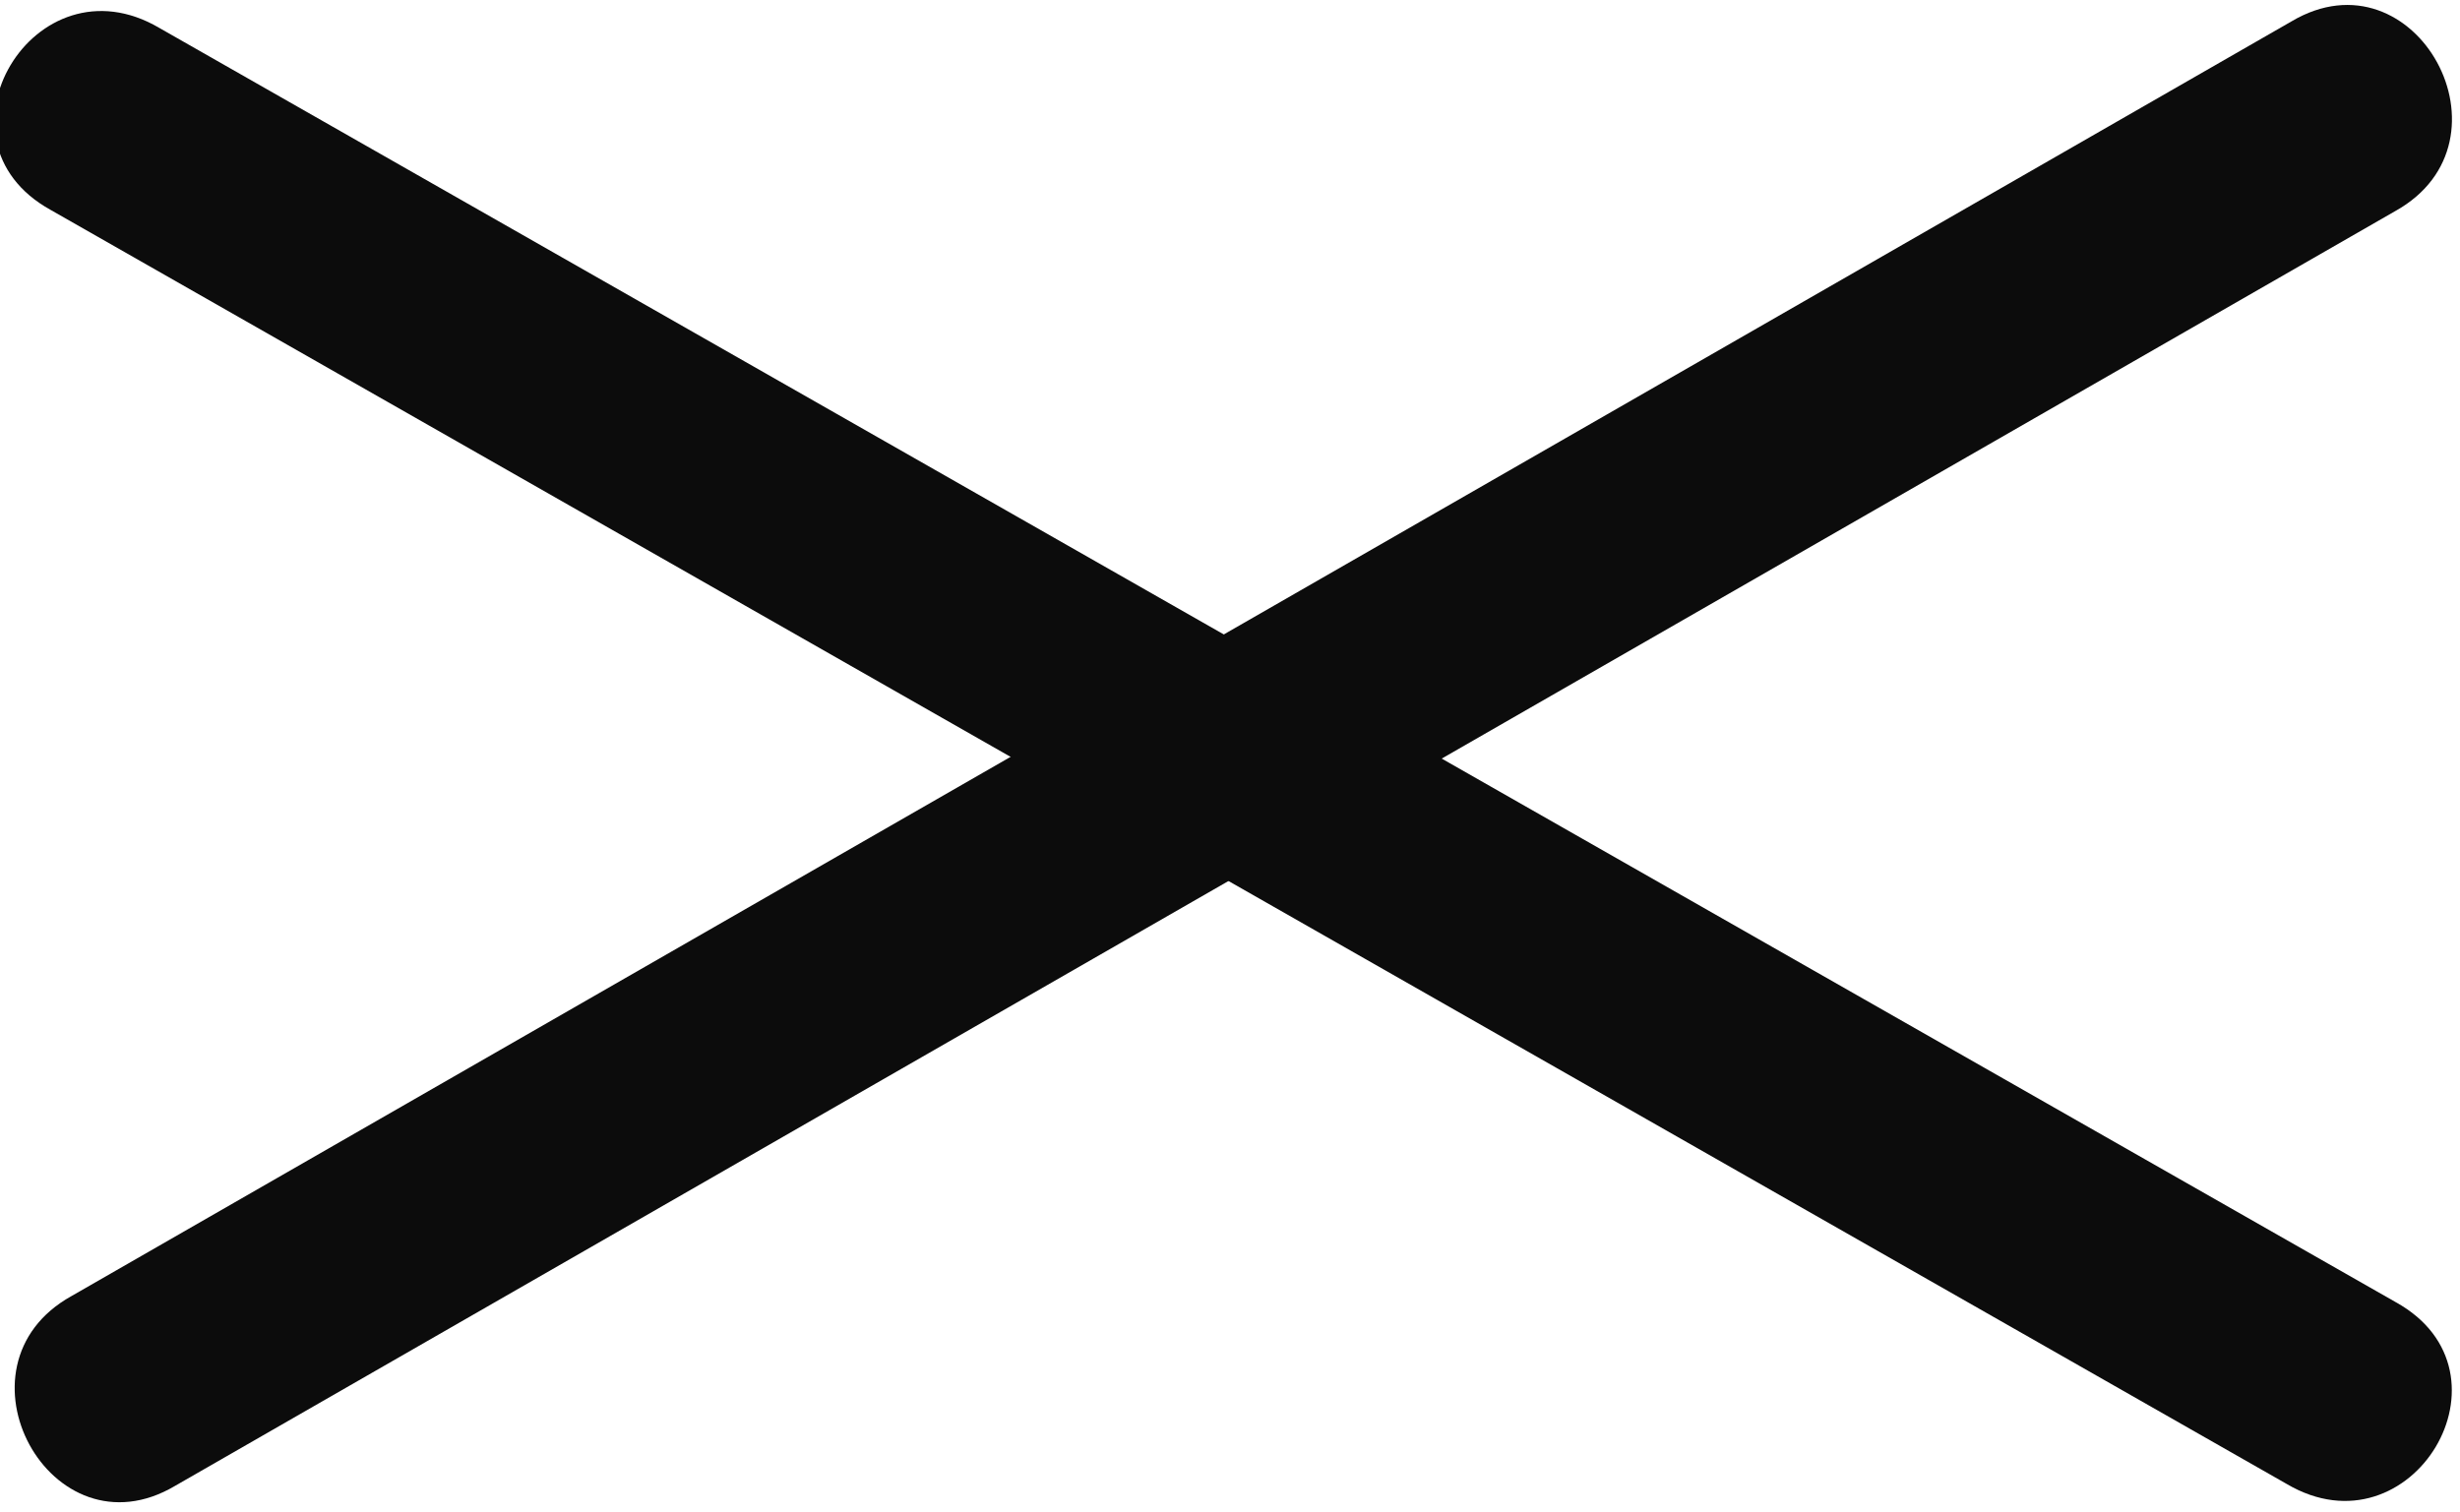
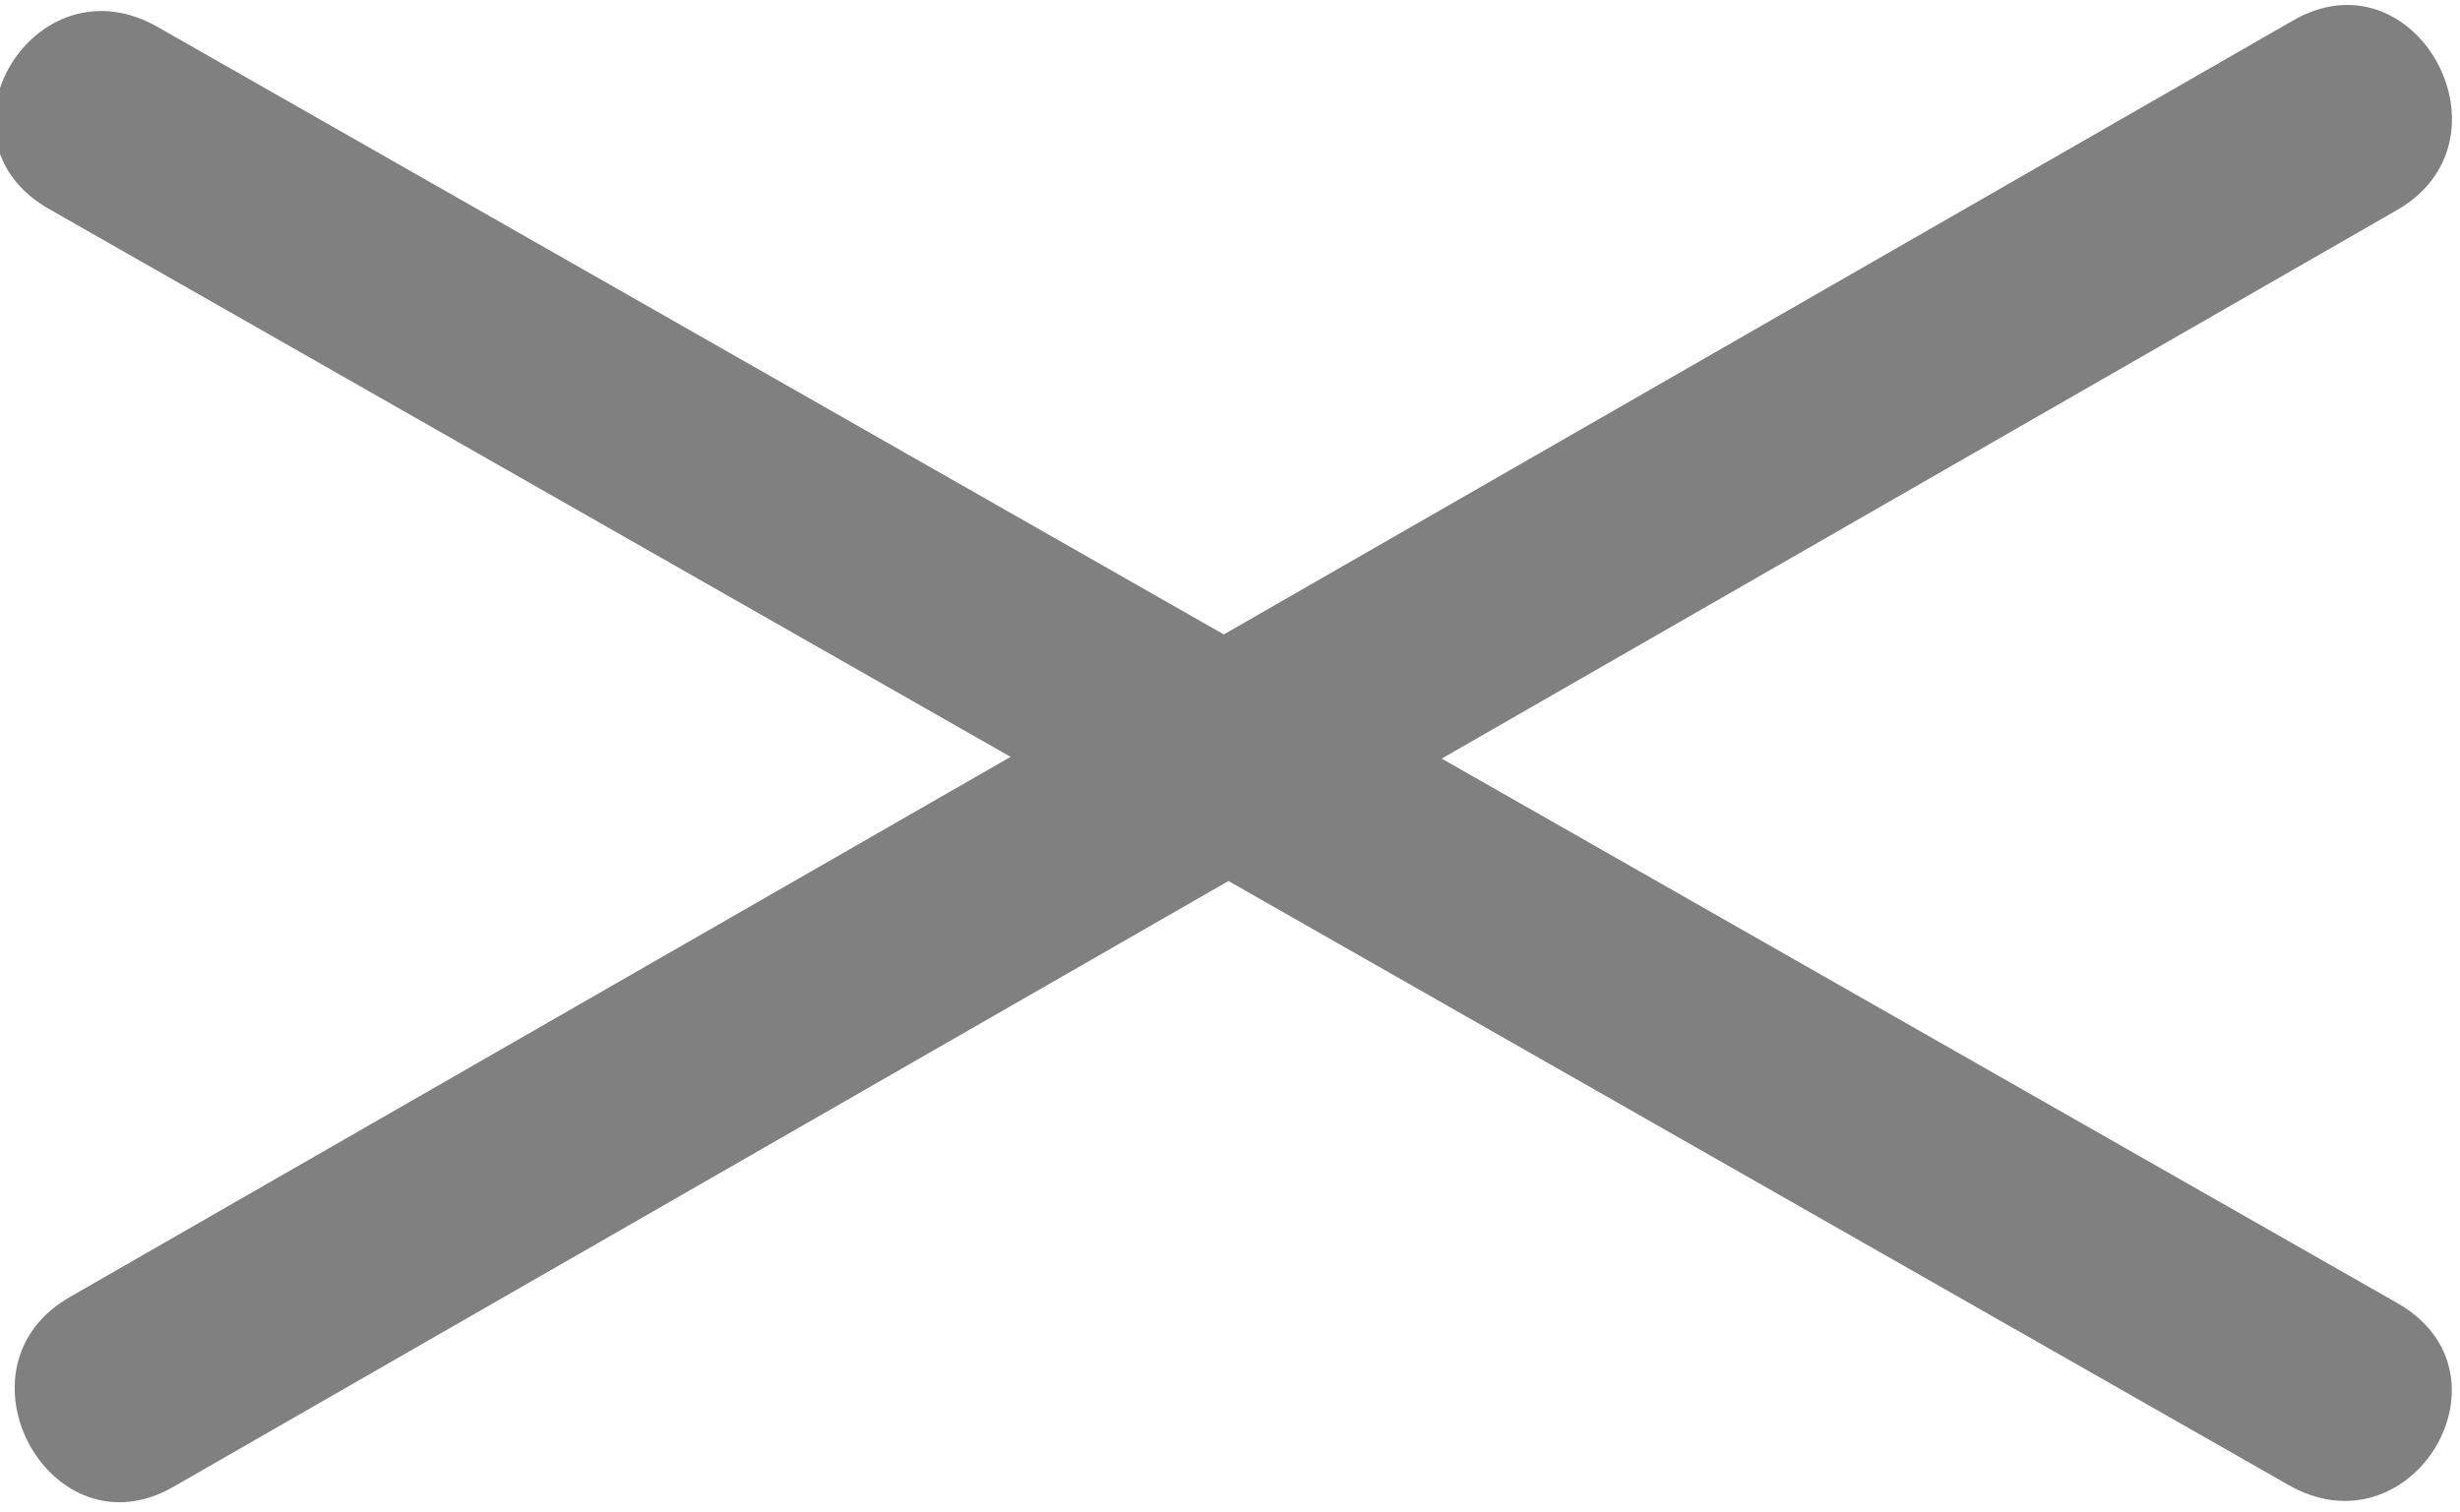
<svg xmlns="http://www.w3.org/2000/svg" width="13.774mm" height="8.467mm" viewBox="0 0 13.774 8.467" version="1.1" id="svg7668">
  <defs id="defs7662" />
  <g id="layer1" transform="translate(-117.0894,-171.0583)">
-     <g id="g873" style="fill:#0c0c0c;fill-opacity:1">
-       <path style="font-weight:400;line-height:normal;font-family:sans-serif;text-indent:0;text-align:start;text-decoration:none;text-decoration-line:none;text-decoration-style:solid;text-decoration-color:#000000;text-transform:none;white-space:normal;overflow:visible;isolation:auto;mix-blend-mode:normal;fill:#0c0c0c;fill-opacity:1;stroke:none;stroke-width:0.597;stroke-opacity:1" d="m 117.982,171.215 c -0.699,-0.412 -1.32,0.626 -0.609,1.019 l 12.521,7.136 c 0.699,0.411 1.32,-0.626 0.609,-1.019 z" font-weight="400" overflow="visible" id="path8213-4" />
-       <path style="font-weight:400;line-height:normal;font-family:sans-serif;text-indent:0;text-align:start;text-decoration:none;text-decoration-line:none;text-decoration-style:solid;text-decoration-color:#000000;text-transform:none;white-space:normal;overflow:visible;isolation:auto;mix-blend-mode:normal;fill:#0c0c0c;fill-opacity:1;stroke:none;stroke-width:0.601;stroke-opacity:1" d="m 117.49,178.317 c -0.706,0.392 -0.115,1.475 0.58,1.063 l 12.43,-7.139 c 0.706,-0.392 0.115,-1.475 -0.58,-1.063 z" font-weight="400" overflow="visible" id="path8213-4-0" />
+     <g id="g873" style="fill:#808080;fill-opacity:1">
+       <path style="font-weight:400;line-height:normal;font-family:sans-serif;text-indent:0;text-align:start;text-decoration:none;text-decoration-line:none;text-decoration-style:solid;text-decoration-color:#000000;text-transform:none;white-space:normal;overflow:visible;isolation:auto;mix-blend-mode:normal;fill:#808080;fill-opacity:1;stroke:none;stroke-width:0.597;stroke-opacity:1" d="m 117.982,171.215 c -0.699,-0.412 -1.32,0.626 -0.609,1.019 l 12.521,7.136 c 0.699,0.411 1.32,-0.626 0.609,-1.019 z" font-weight="400" overflow="visible" id="path8213-4" />
+       <path style="font-weight:400;line-height:normal;font-family:sans-serif;text-indent:0;text-align:start;text-decoration:none;text-decoration-line:none;text-decoration-style:solid;text-decoration-color:#000000;text-transform:none;white-space:normal;overflow:visible;isolation:auto;mix-blend-mode:normal;fill:#808080;fill-opacity:1;stroke:none;stroke-width:0.601;stroke-opacity:1" d="m 117.49,178.317 c -0.706,0.392 -0.115,1.475 0.58,1.063 l 12.43,-7.139 c 0.706,-0.392 0.115,-1.475 -0.58,-1.063 z" font-weight="400" overflow="visible" id="path8213-4-0" />
    </g>
  </g>
</svg>
